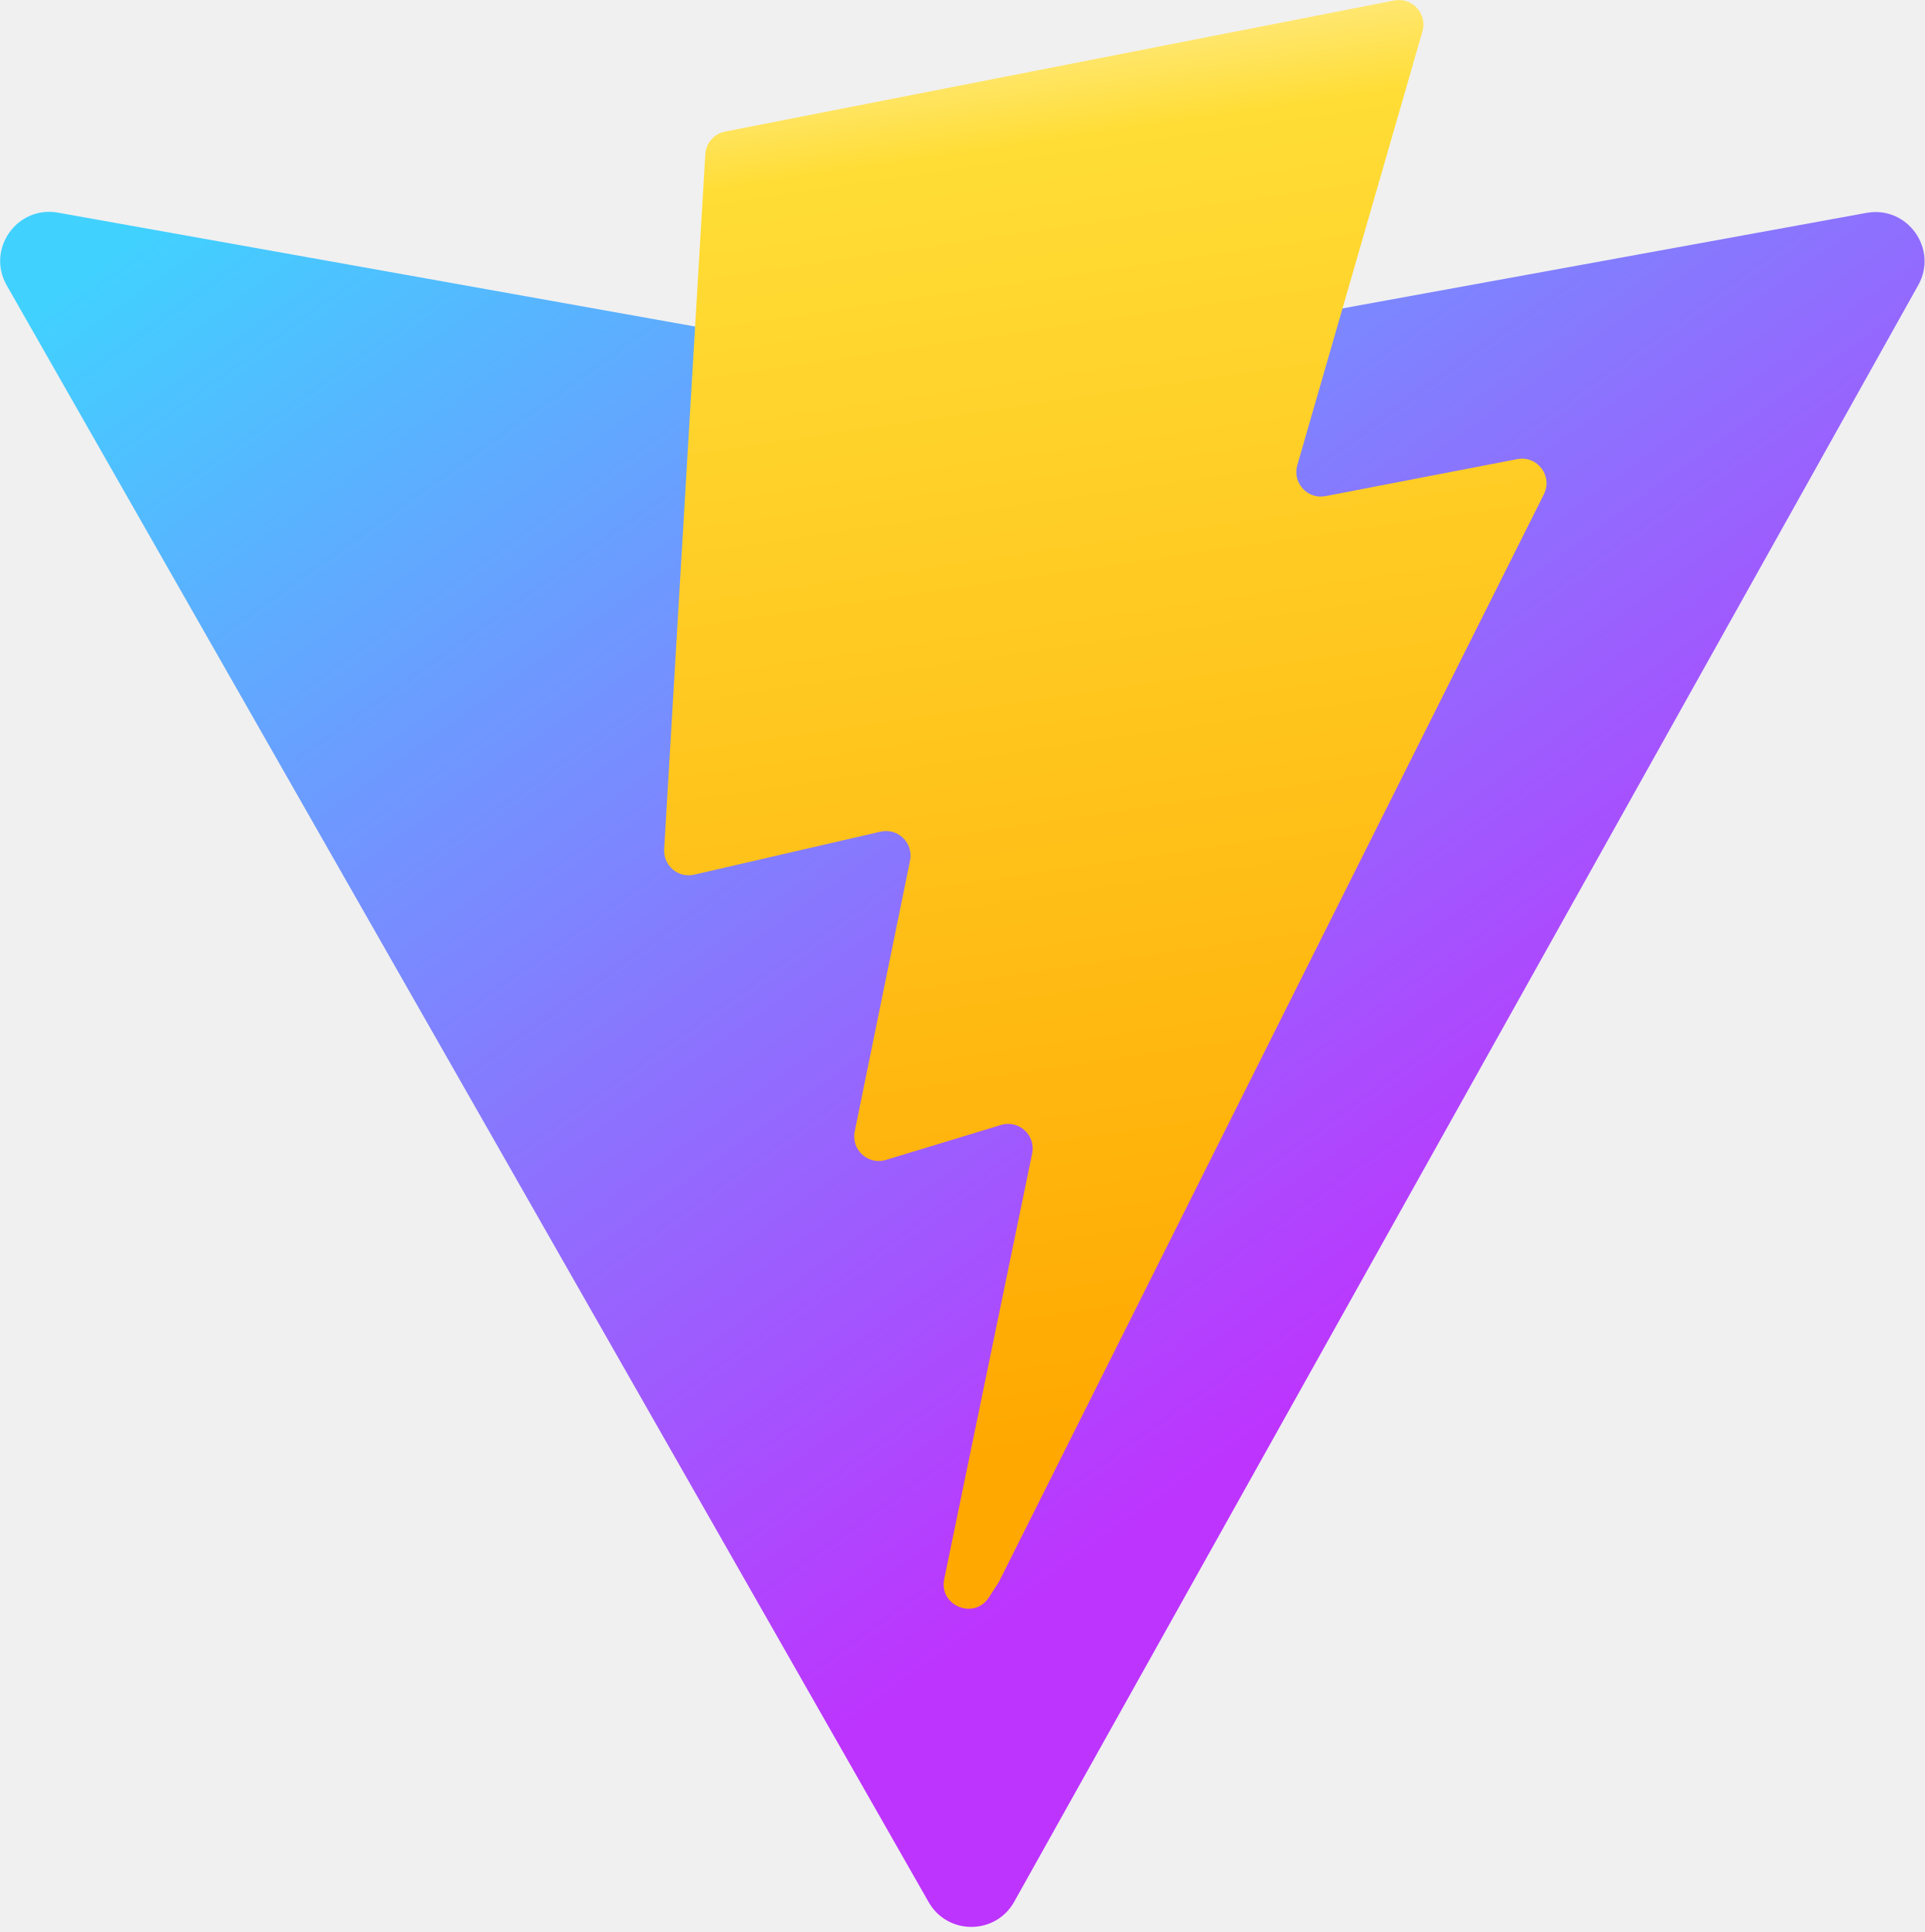
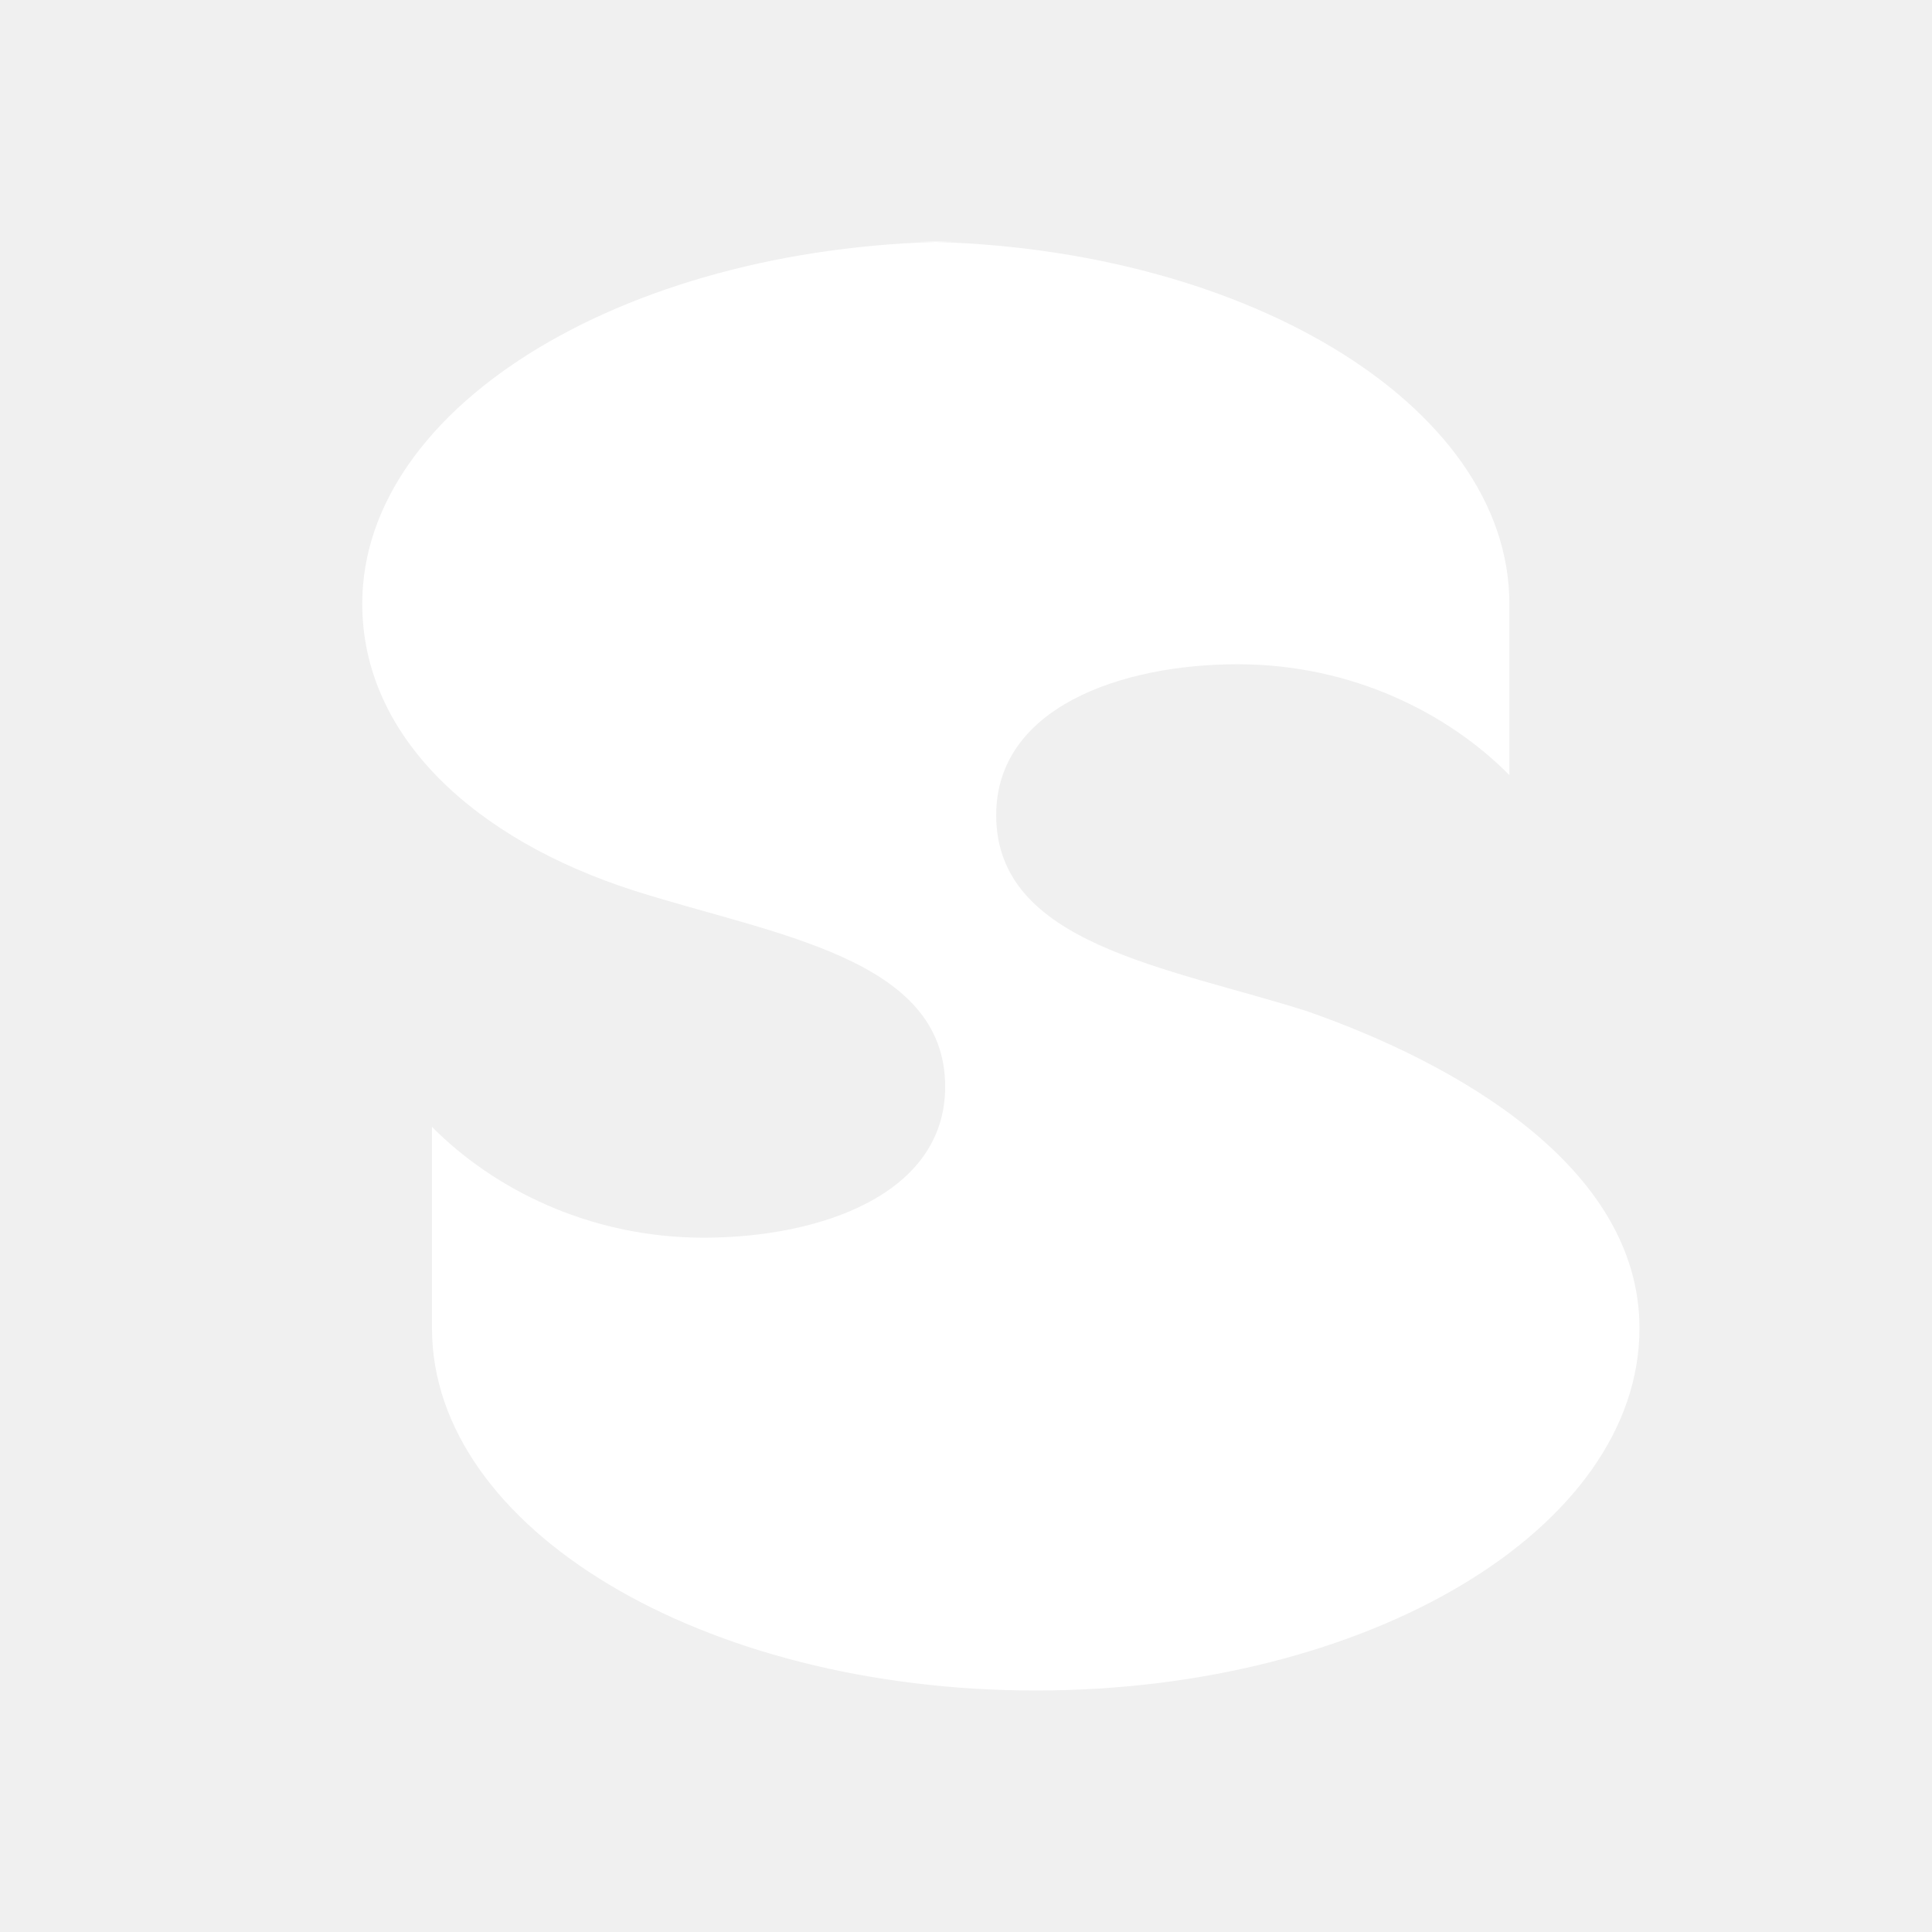
- <svg xmlns="http://www.w3.org/2000/svg" aria-hidden="true" role="img" class="iconify iconify--logos" width="31.88" height="32" preserveAspectRatio="xMidYMid meet" viewBox="0 0 256 257">
-   <defs>
-     <linearGradient id="IconifyId1813088fe1fbc01fb466" x1="-.828%" x2="57.636%" y1="7.652%" y2="78.411%">
-       <stop offset="0%" stop-color="#41D1FF" />
-       <stop offset="100%" stop-color="#BD34FE" />
-     </linearGradient>
-     <linearGradient id="IconifyId1813088fe1fbc01fb467" x1="43.376%" x2="50.316%" y1="2.242%" y2="89.03%">
-       <stop offset="0%" stop-color="#FFEA83" />
-       <stop offset="8.333%" stop-color="#FFDD35" />
-       <stop offset="100%" stop-color="#FFA800" />
-     </linearGradient>
-   </defs>
-   <path fill="url(#IconifyId1813088fe1fbc01fb466)" d="M255.153 37.938L134.897 252.976c-2.483 4.44-8.862 4.466-11.382.048L.875 37.958c-2.746-4.814 1.371-10.646 6.827-9.67l120.385 21.517a6.537 6.537 0 0 0 2.322-.004l117.867-21.483c5.438-.991 9.574 4.796 6.877 9.62Z" />
-   <path fill="url(#IconifyId1813088fe1fbc01fb467)" d="M185.432.063L96.44 17.501a3.268 3.268 0 0 0-2.634 3.014l-5.474 92.456a3.268 3.268 0 0 0 3.997 3.378l24.777-5.718c2.318-.535 4.413 1.507 3.936 3.838l-7.361 36.047c-.495 2.426 1.782 4.5 4.151 3.78l15.304-4.649c2.372-.72 4.652 1.36 4.15 3.788l-11.698 56.621c-.732 3.542 3.979 5.473 5.943 2.437l1.313-2.028l72.516-144.72c1.215-2.423-.88-5.186-3.54-4.672l-25.505 4.922c-2.396.462-4.435-1.77-3.759-4.114l16.646-57.705c.677-2.35-1.37-4.583-3.769-4.113Z" />
+ <svg xmlns="http://www.w3.org/2000/svg" width="32" height="32" viewBox="0 0 32 32" aria-hidden="true" role="img">
+   <rect width="32" height="32" fill="none" />
+   <path d="M16 4C10.477 4 6 6.686 6 10c0 2.209 1.879 3.91 4.5 4.751 2.32.738 5.155 1.107 5.155 3.249 0 1.779-2.065 2.5-4 2.5-1.91 0-3.5-.824-4.5-1.836V22c0 3.314 4.477 6 10 6s10-2.686 10-6c0-2.686-3.064-4.398-5.5-5.249-2.32-.738-5.155-1.107-5.155-3.249 0-1.779 2.065-2.5 4-2.5 1.91 0 3.5.824 4.5 1.836V10c0-3.314-4.477-6-10-6z" fill="white" />
</svg>
